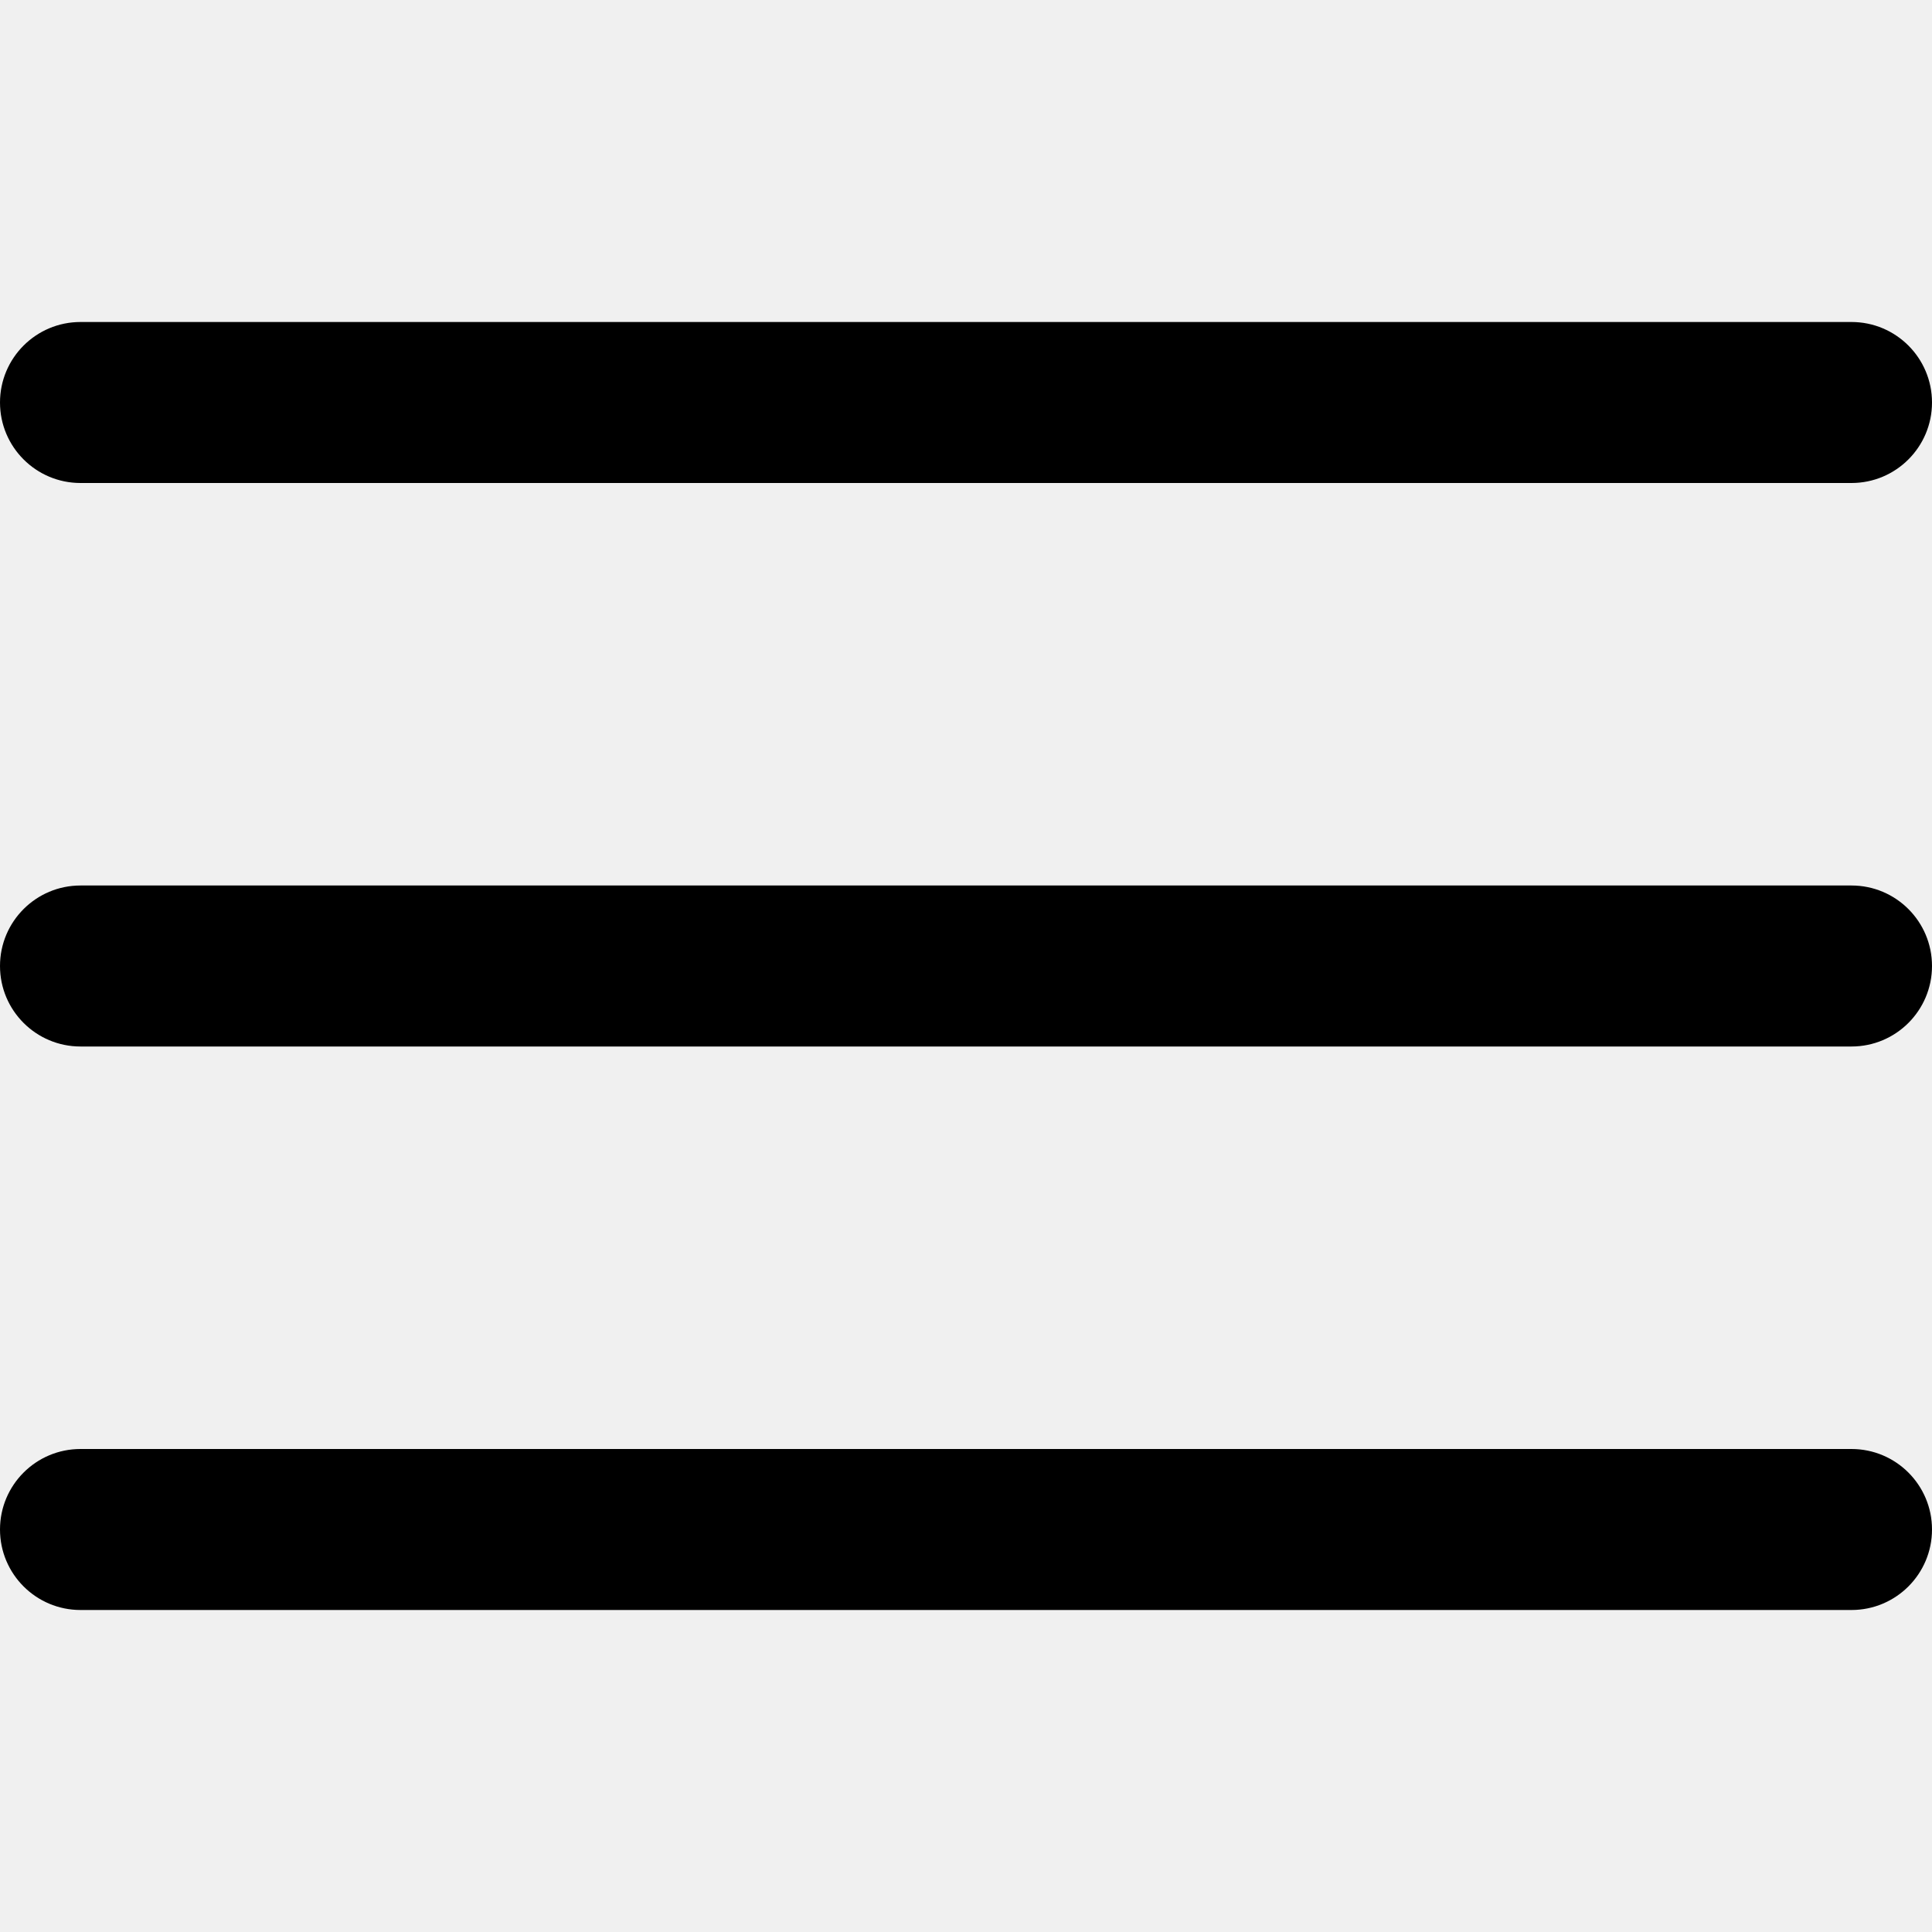
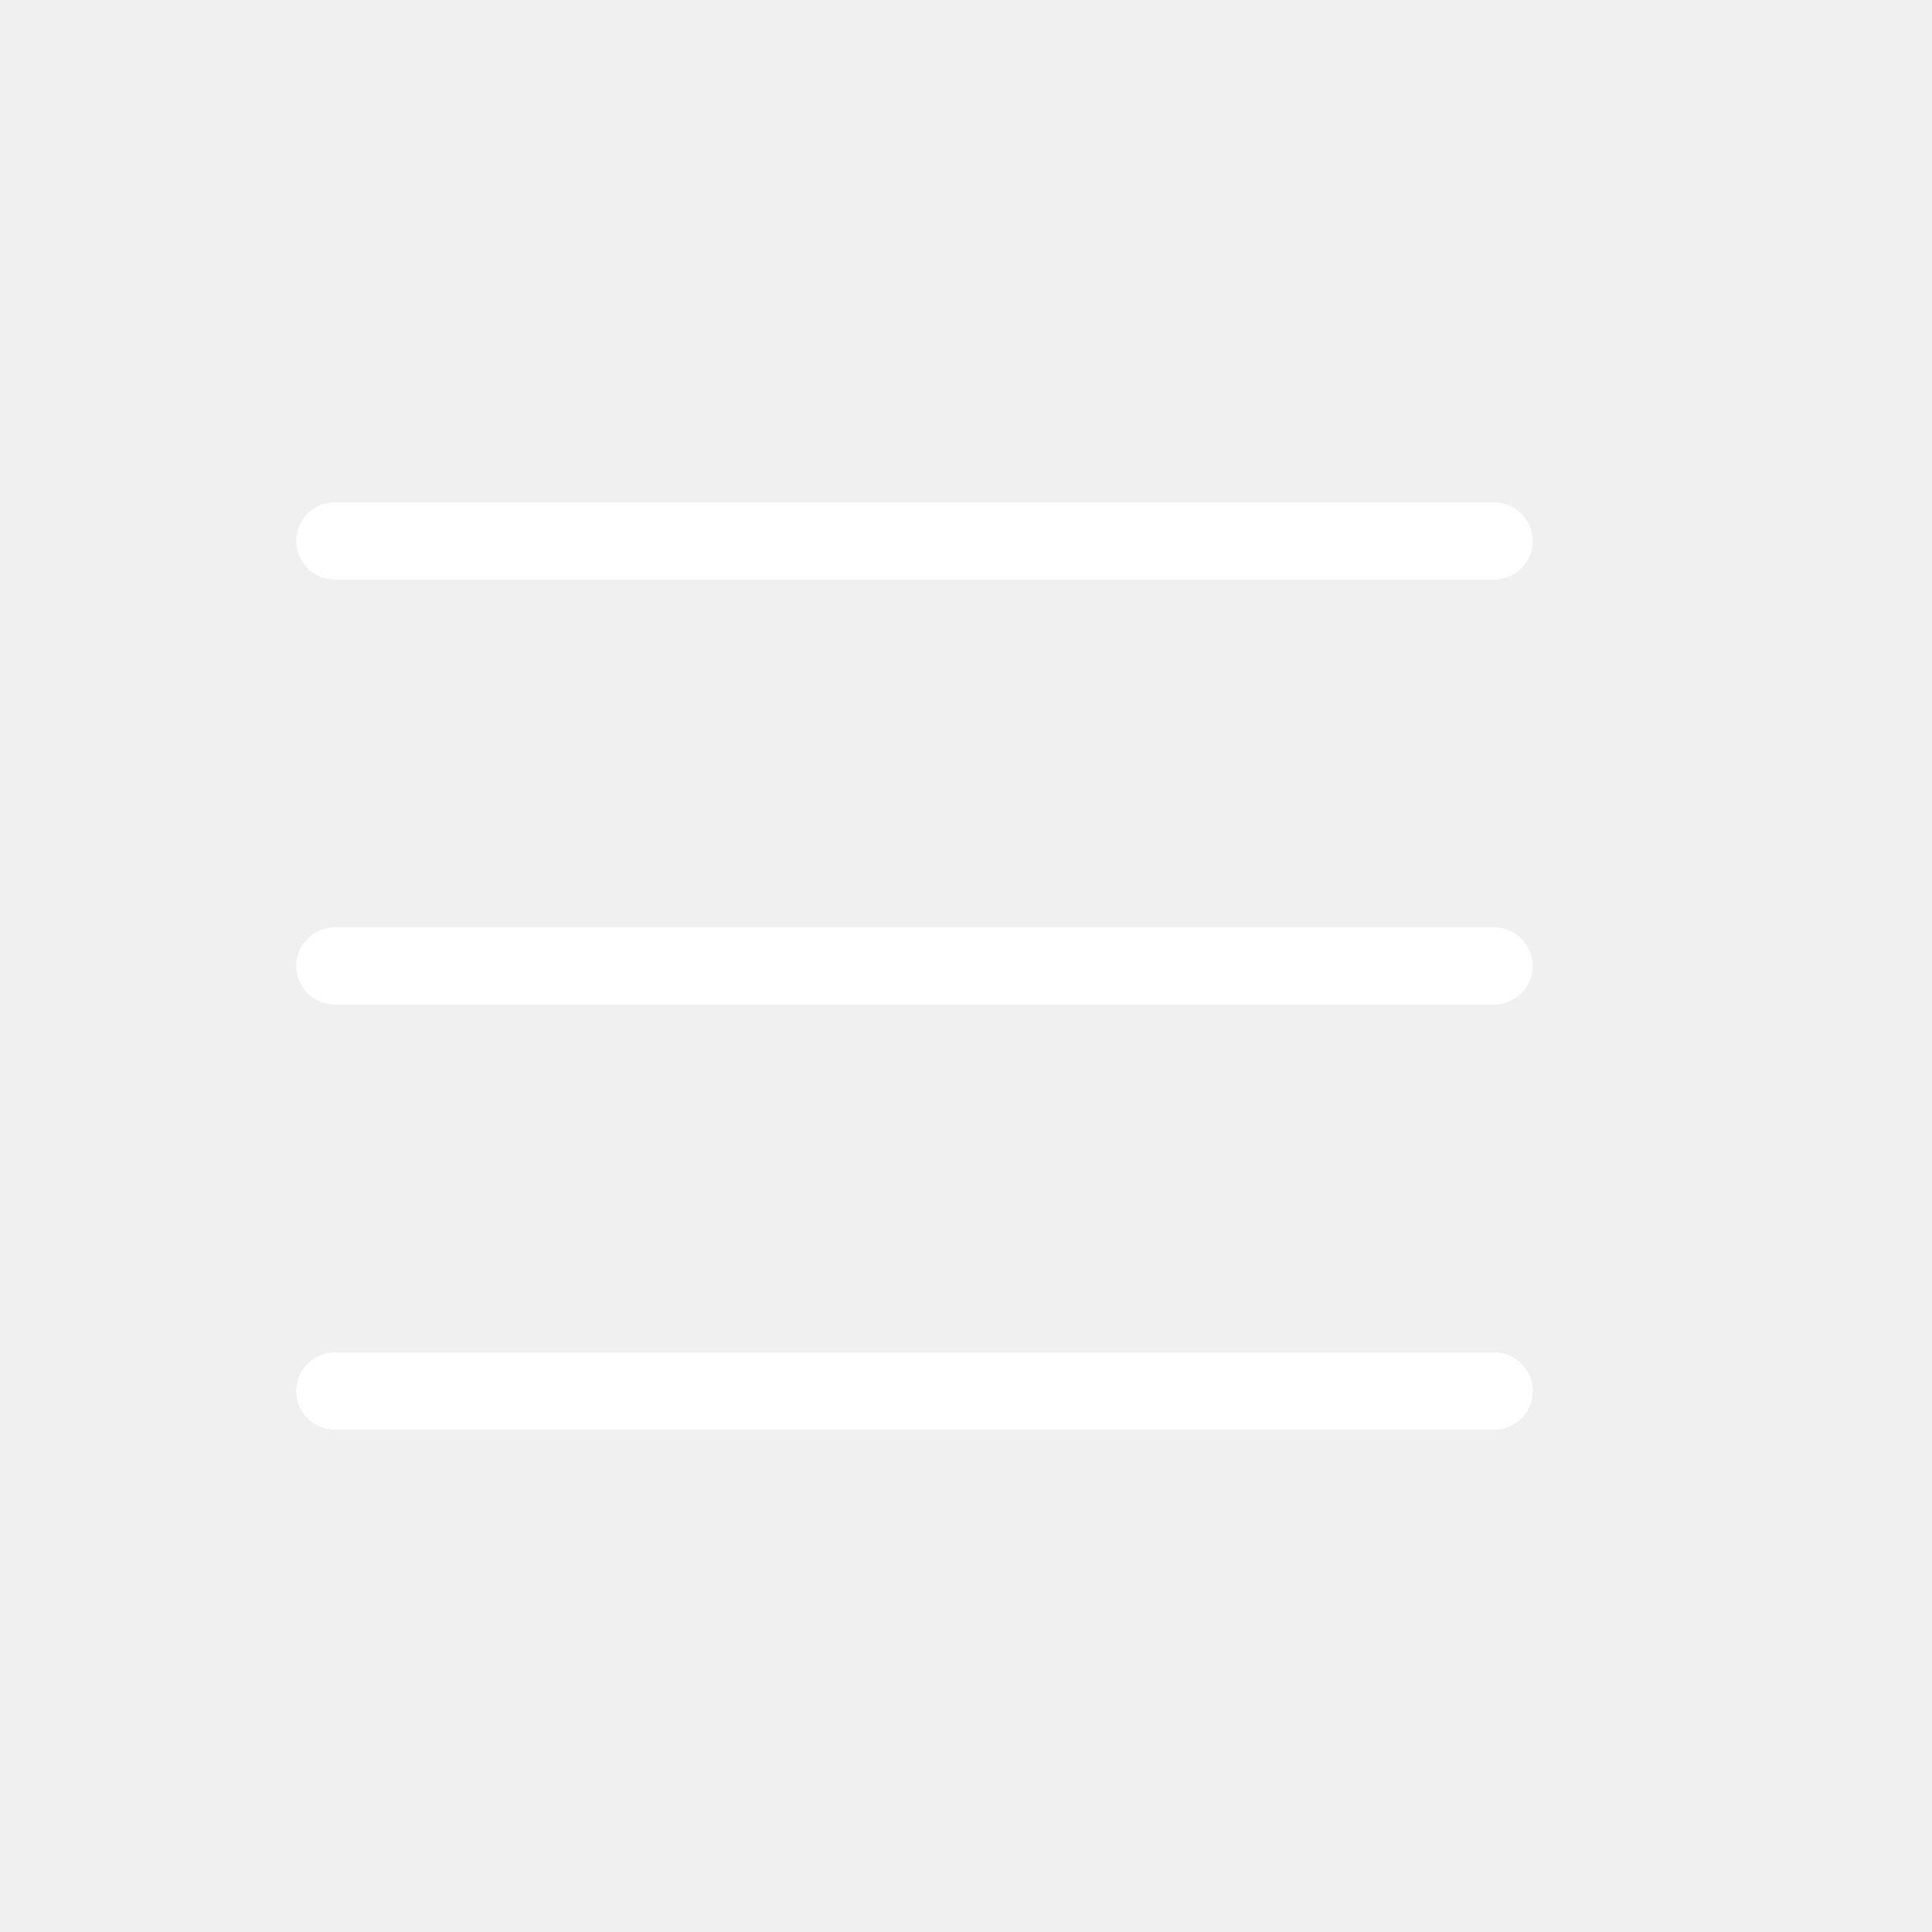
- <svg xmlns="http://www.w3.org/2000/svg" id="Outline" viewBox="0 0 24 24" width="512" height="512">
-   <rect y="11" width="24" height="2" rx="1" />
-   <rect y="4" width="24" height="2" rx="1" />
-   <rect y="18" width="24" height="2" rx="1" />
+ <svg xmlns="http://www.w3.org/2000/svg" version="1.1" id="Layer_1" x="0px" y="0px" viewBox="0 0 50 50" enable-background="new 0 0 50 50" xml:space="preserve">
+   <path fill="#ffffff" d="M8.667,15h30c0.552,0,1-0.447,1-1s-0.448-1-1-1h-30c-0.552,0-1,0.447-1,1S8.114,15,8.667,15z" id="id_101" />
+   <path fill="#ffffff" d="M8.667,37h30c0.552,0,1-0.447,1-1s-0.448-1-1-1h-30c-0.552,0-1,0.447-1,1S8.114,37,8.667,37z" id="id_102" />
+   <path fill="#ffffff" d="M8.667,26h30c0.552,0,1-0.447,1-1s-0.448-1-1-1h-30c-0.552,0-1,0.447-1,1S8.114,26,8.667,26z" id="id_103" />
</svg>
